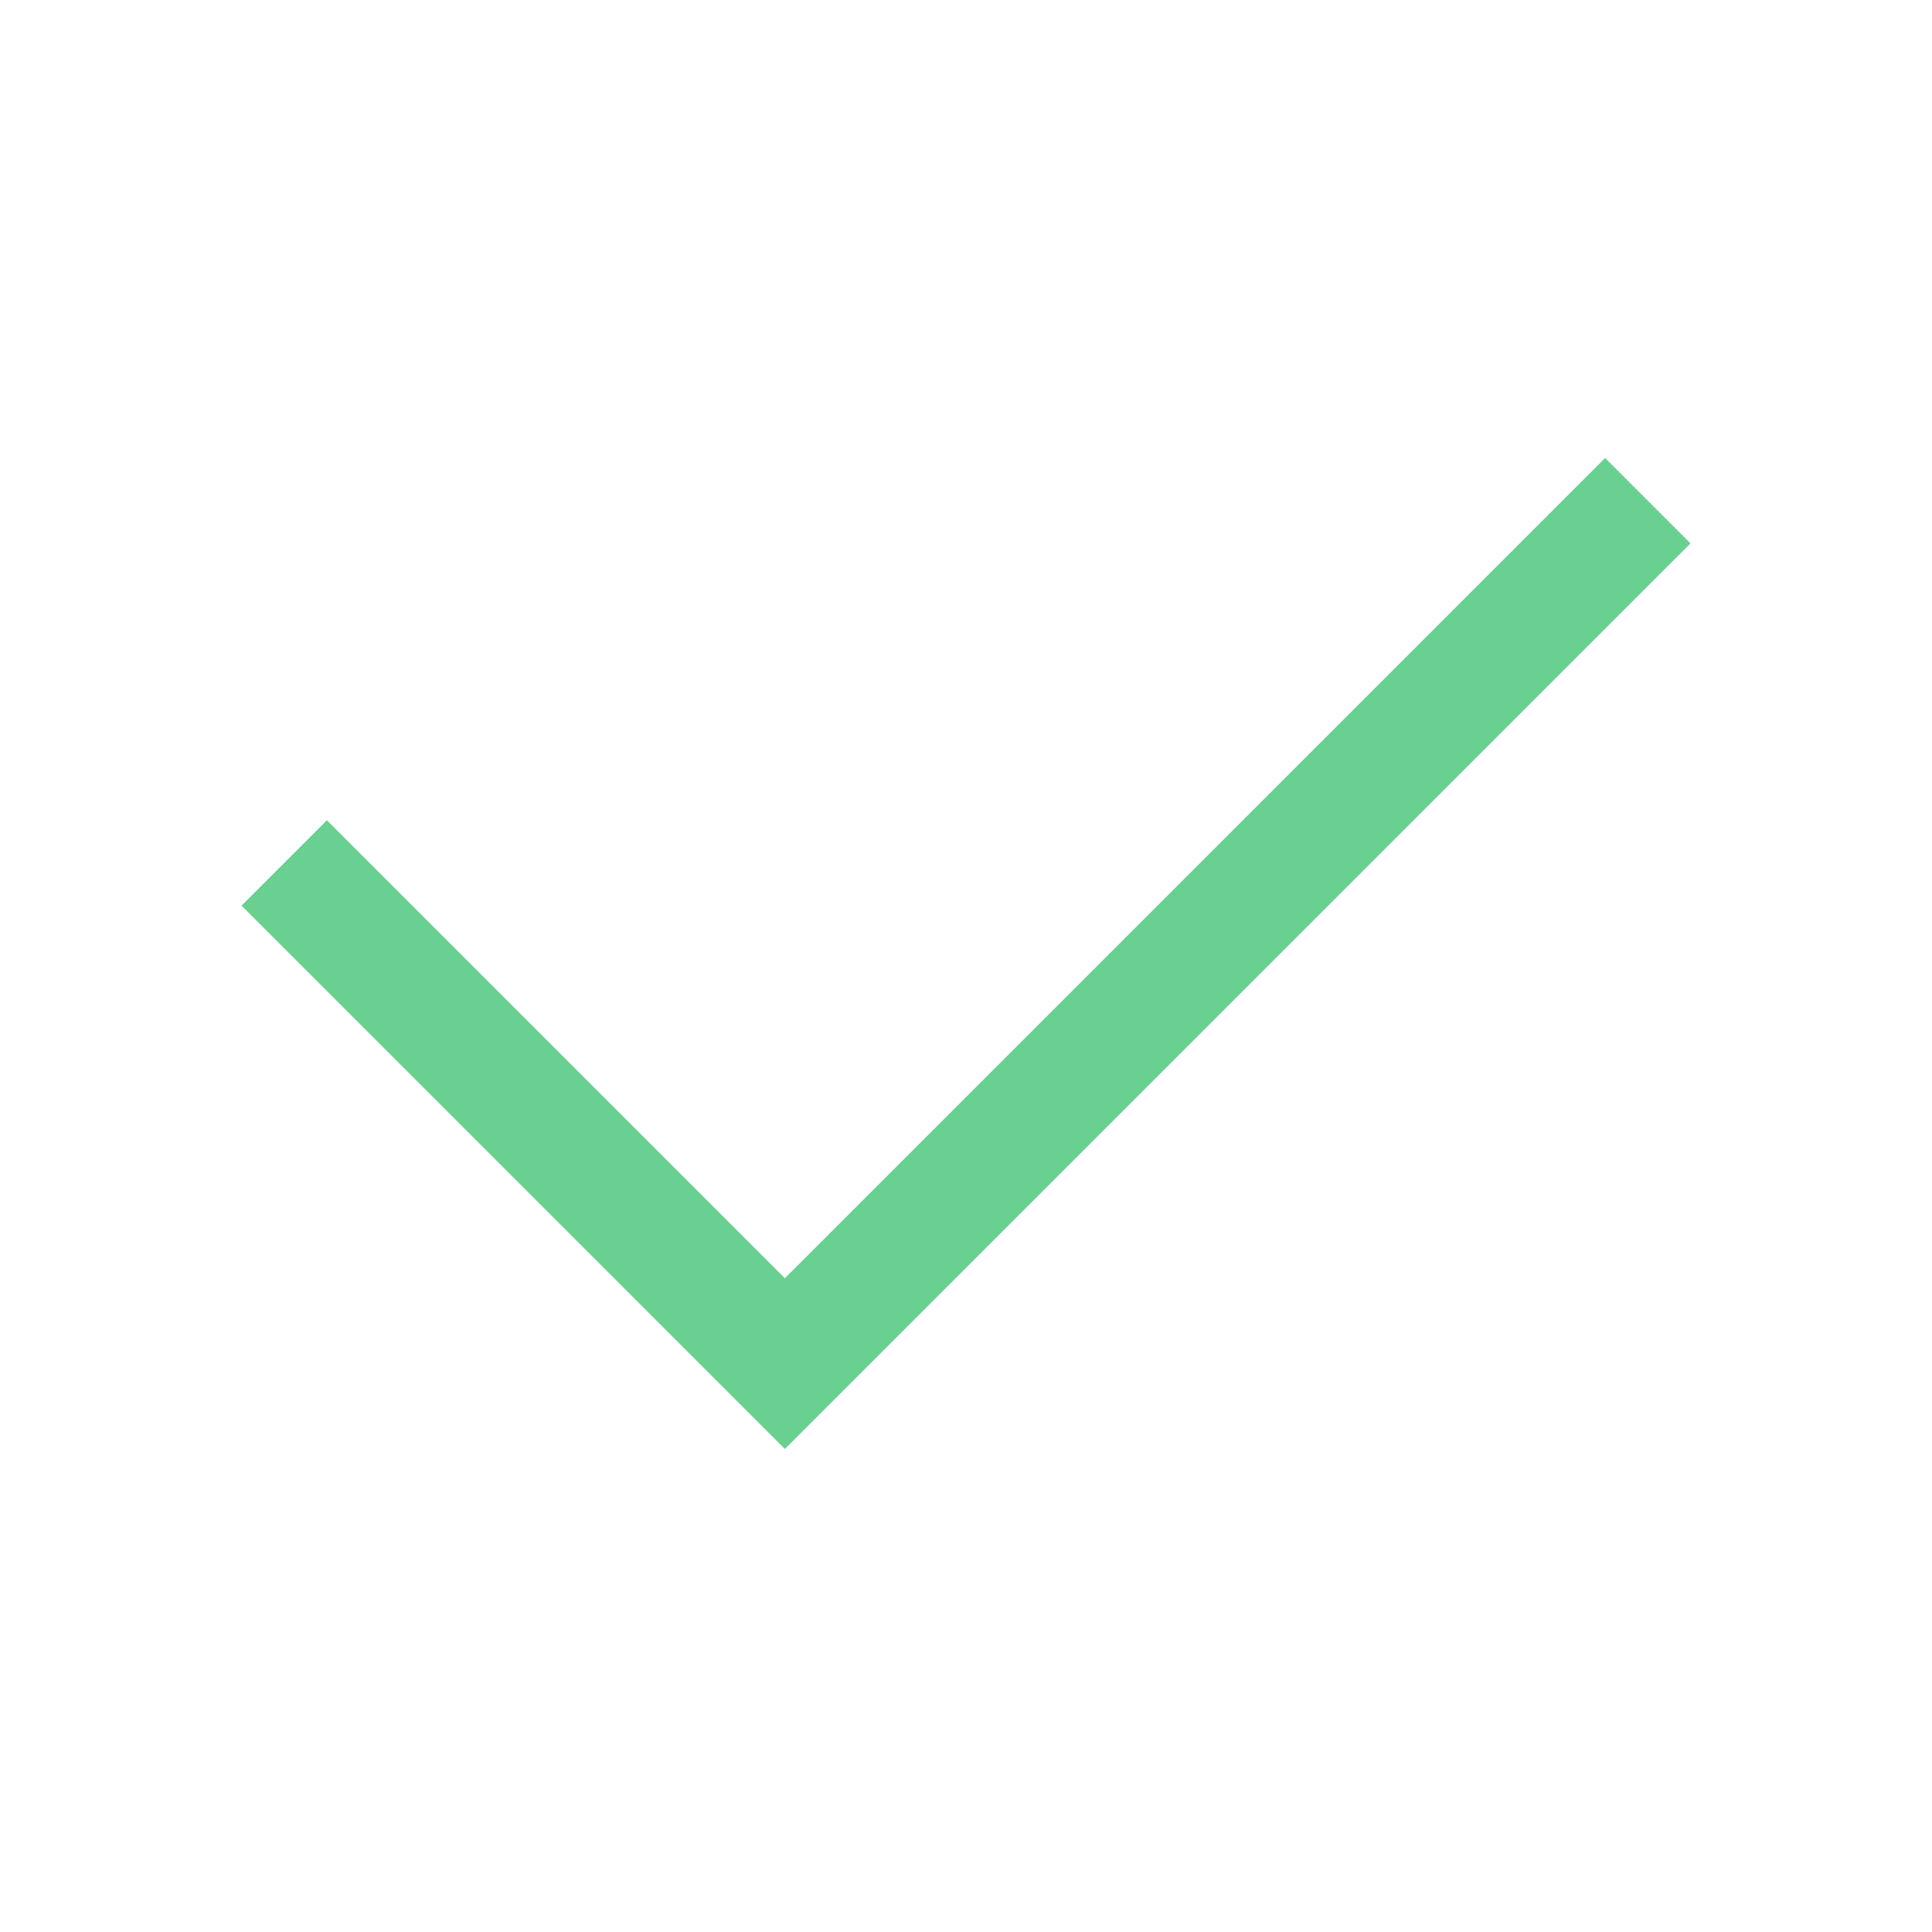
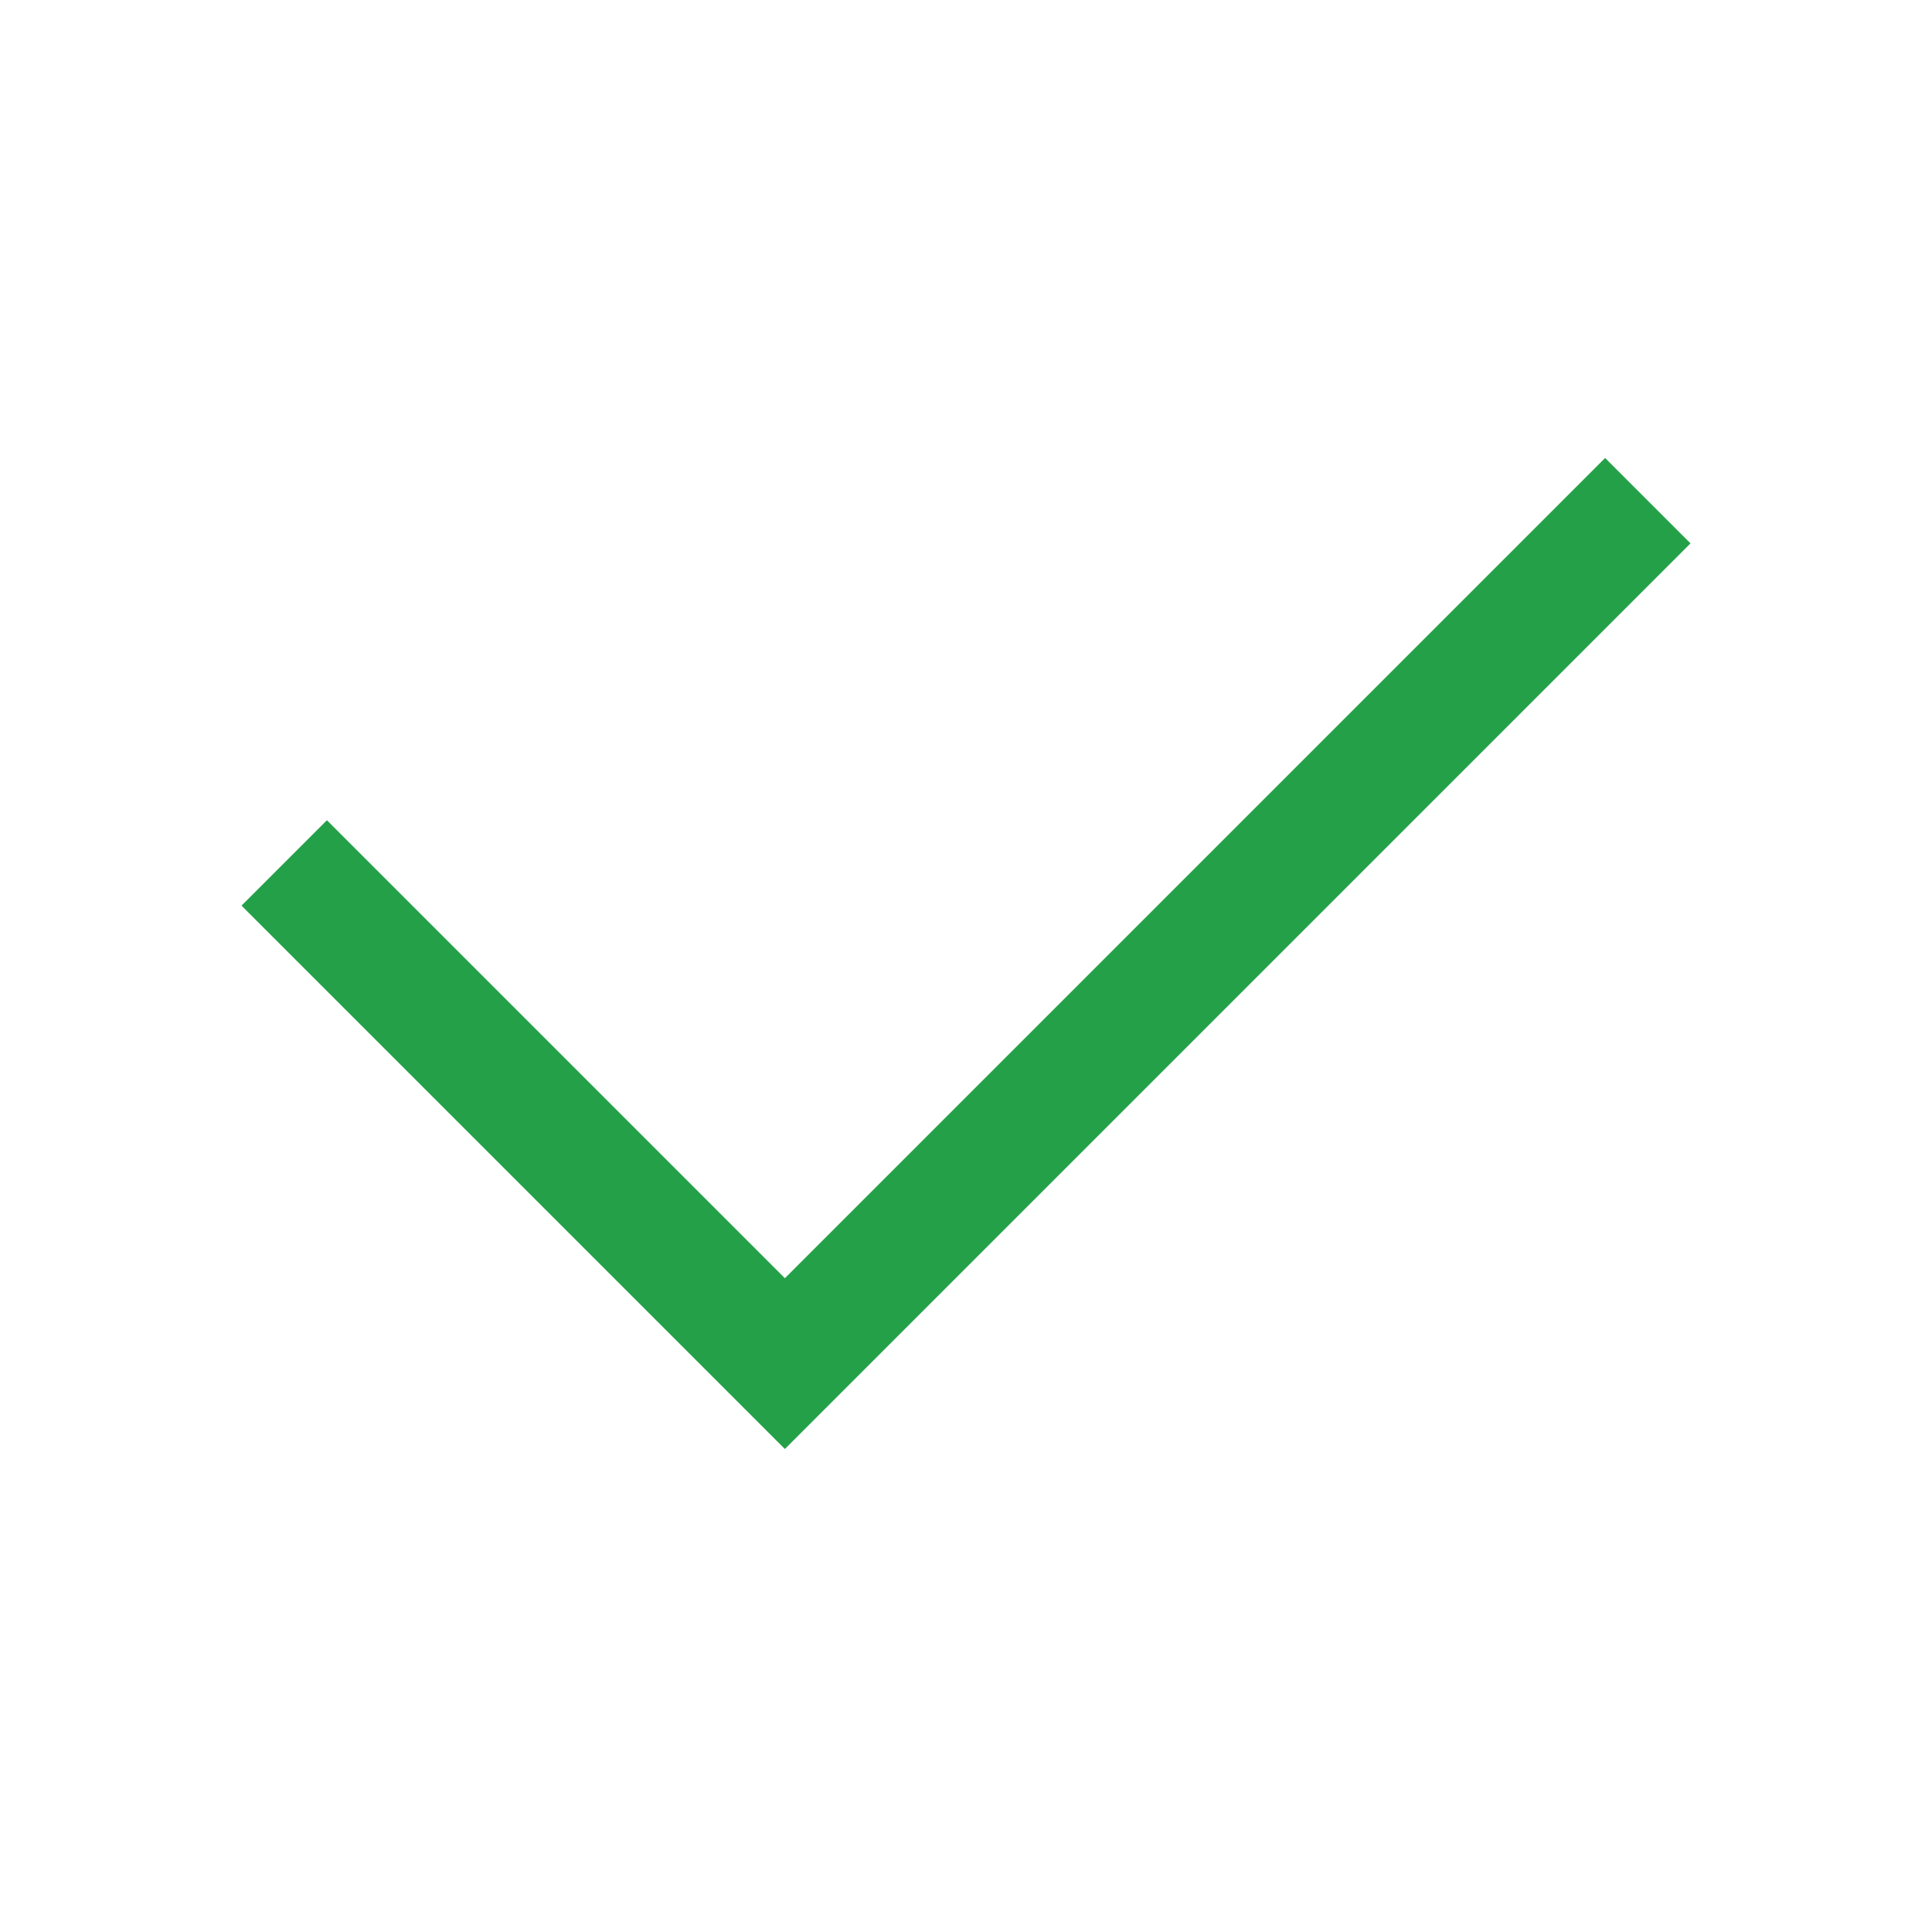
<svg xmlns="http://www.w3.org/2000/svg" width="20px" height="20px" viewBox="0 0 20 20" version="1.1">
-   <defs>
-     <filter id="filter-1">
-       <feColorMatrix in="SourceGraphic" type="matrix" values="0 0 0 0 0.141 0 0 0 0 0.631 0 0 0 0 0.282 0 0 0 1 0" />
-     </filter>
-   </defs>
  <g id="Structure" stroke="none" stroke-width="1" fill="none" fill-rule="evenodd">
-     <g id="checkmark" filter="url(#filter-1)">
-       <g>
-         <polygon id="Path" fill="#000000" fill-rule="nonzero" points="8.125 15 2.5 9.375 3.384 8.491 8.125 13.232 16.616 4.741 17.5 5.625" />
-         <rect id="_Transparent_Rectangle_" x="0" y="0" width="20" height="20" />
-       </g>
-     </g>
+     <polygon id="Path" fill="#24a148" fill-rule="nonzero" points="8.125 15 2.5 9.375 3.384 8.491 8.125 13.232 16.616 4.741 17.5 5.625" />
+     <rect id="_Transparent_Rectangle_" x="0" y="0" width="20" height="20" />
  </g>
</svg>
